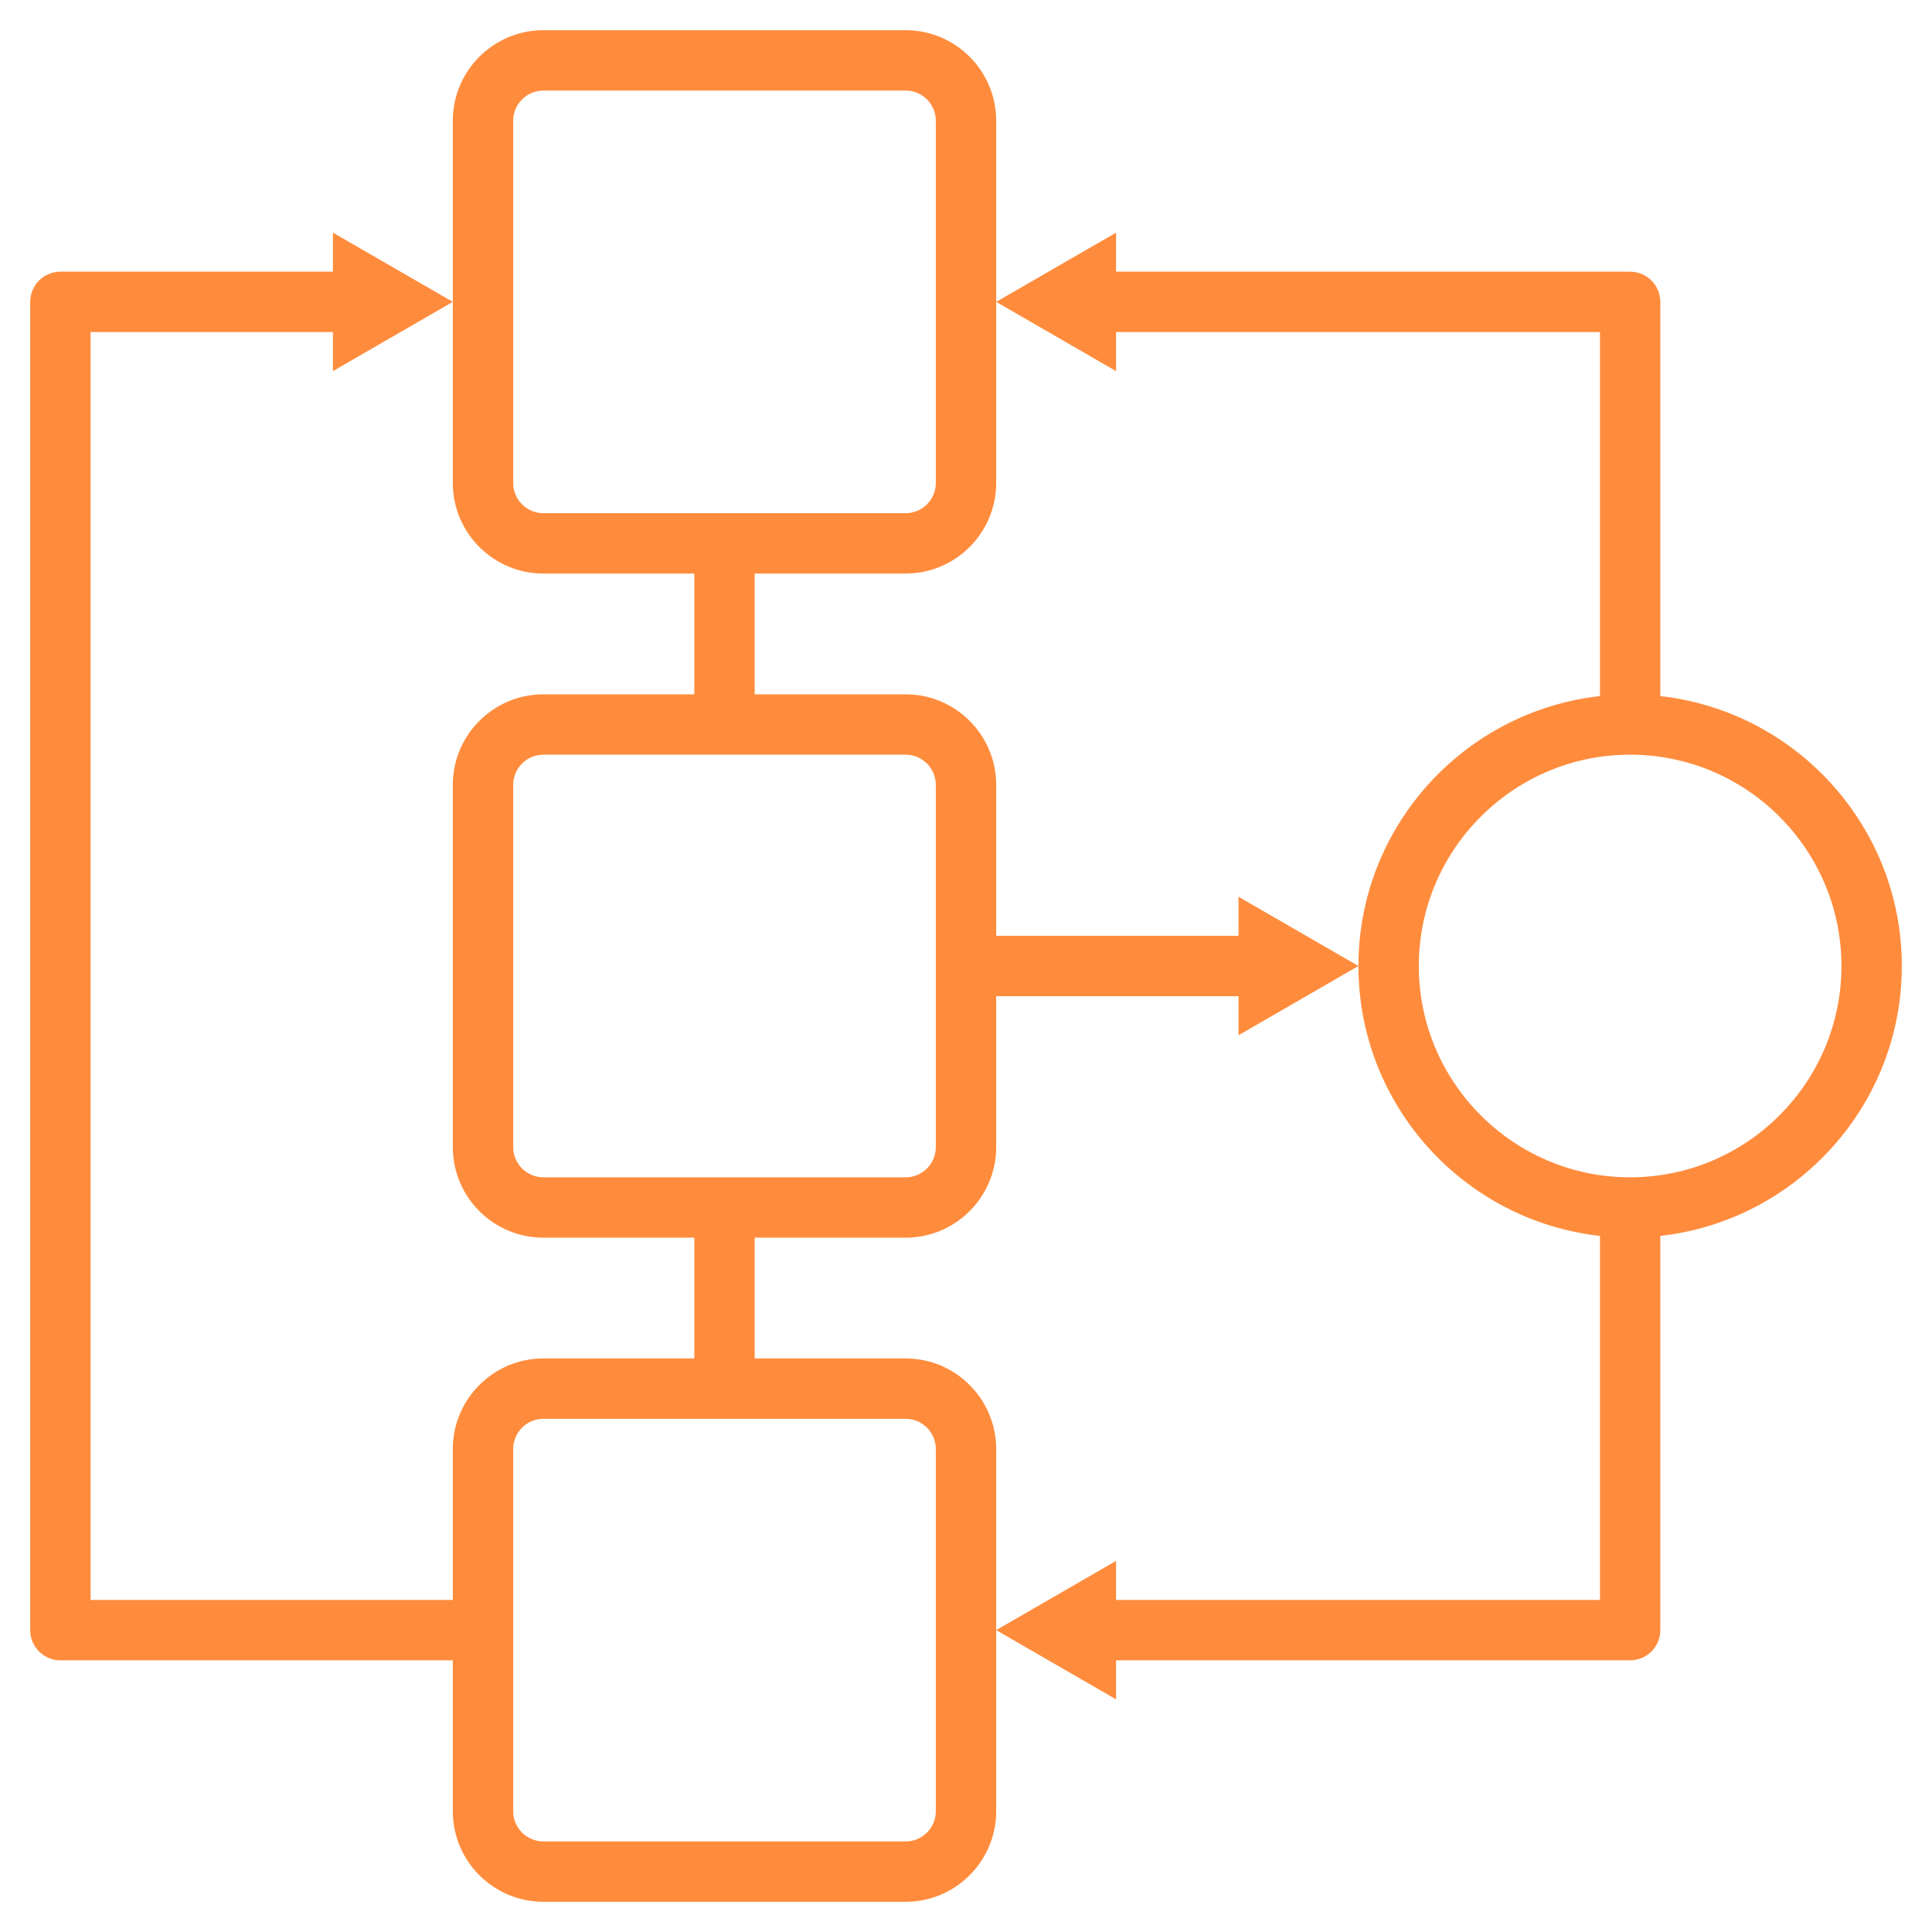
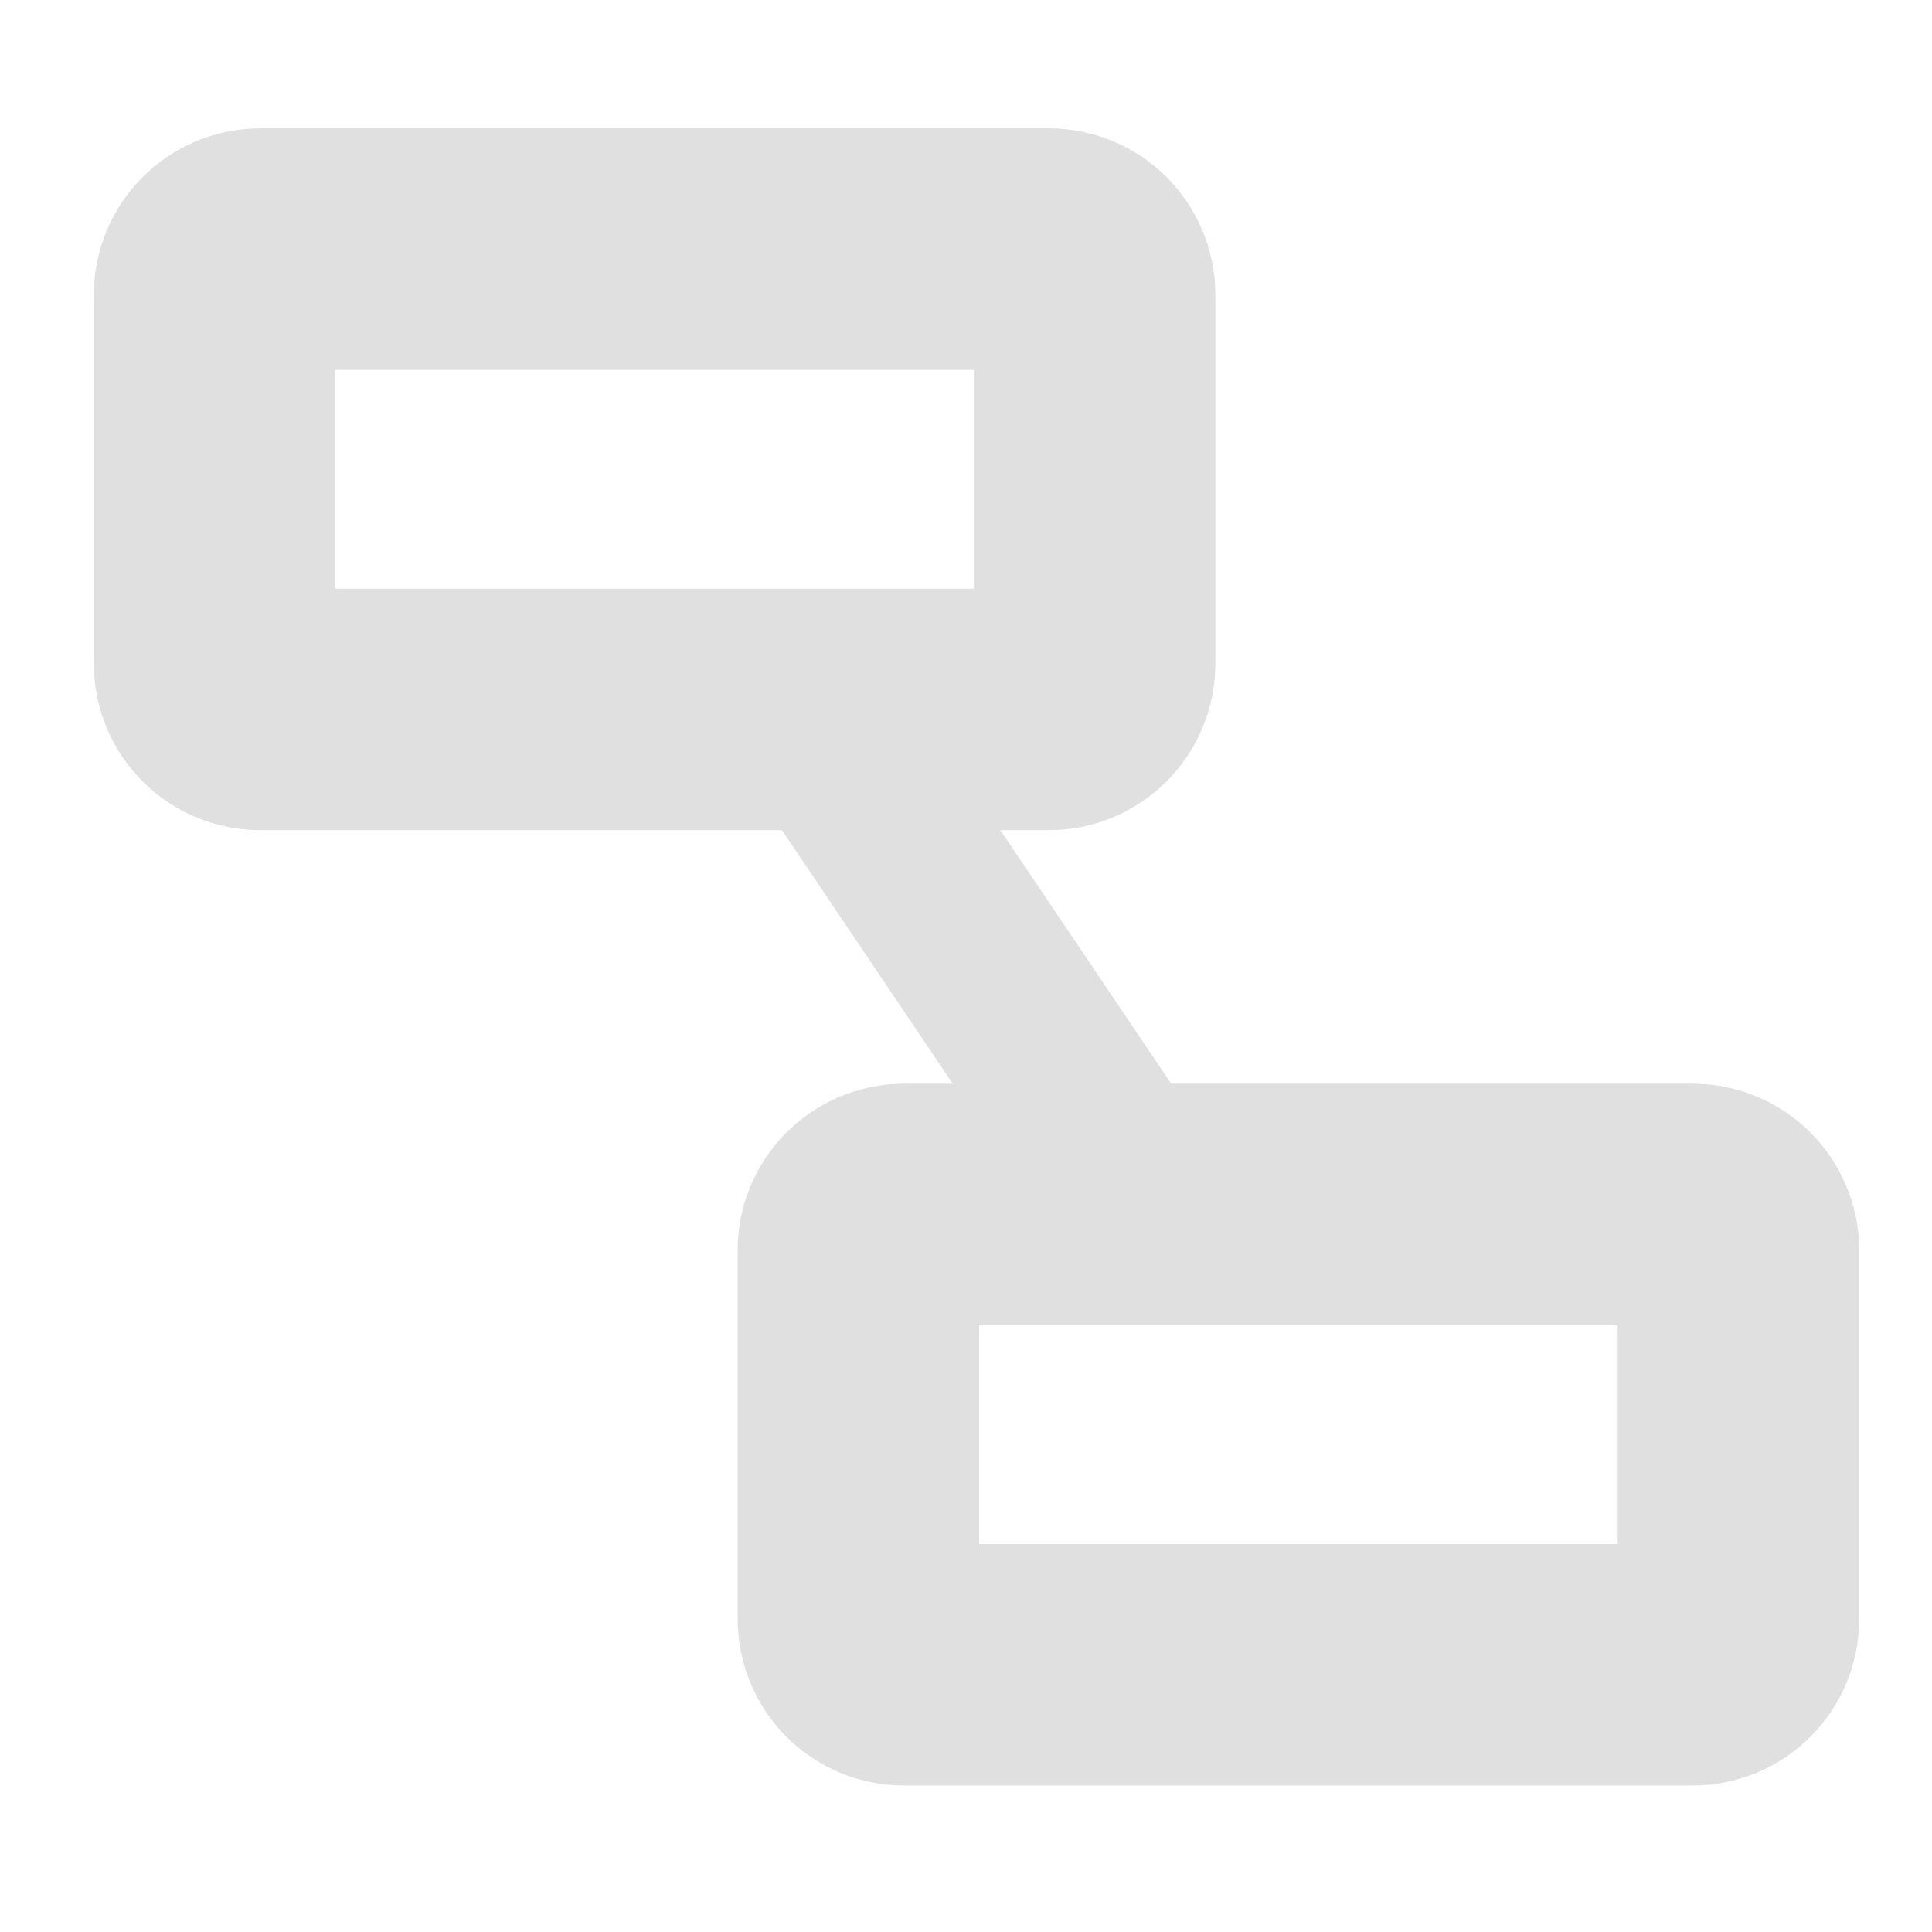
- <svg xmlns="http://www.w3.org/2000/svg" width="100%" height="100%" viewBox="0 0 64 64" version="1.1" xml:space="preserve" style="fill-rule:evenodd;clip-rule:evenodd;stroke-linejoin:round;stroke-miterlimit:2;">
-   <g transform="matrix(1,0,0,1,-18,-18)">
-     <path d="M48,63L43,63L43,59L48,59C49.654,59 51,57.654 51,56L51,51L59.028,51L59.028,52.294L63,50L59.028,47.706L59.028,49L51,49L51,44C51,42.346 49.654,41 48,41L43,41L43,37L48,37C49.654,37 51,35.654 51,34L51,22C51,20.346 49.654,19 48,19L36,19C34.346,19 33,20.346 33,22L33,34C33,35.654 34.346,37 36,37L41,37L41,41L36,41C34.346,41 33,42.346 33,44L33,56C33,57.654 34.346,59 36,59L41,59L41,63L36,63C34.346,63 33,64.346 33,66L33,71L21,71L21,29L29.028,29L29.028,30.294L33,28L29.028,25.706L29.028,27L20,27C19.448,27 19,27.448 19,28L19,72C19,72.552 19.448,73 20,73L33,73L33,78C33,79.654 34.346,81 36,81L48,81C49.654,81 51,79.654 51,78L51,66C51,64.346 49.654,63 48,63ZM49,78C49,78.551 48.551,79 48,79L36,79C35.449,79 35,78.551 35,78L35,66C35,65.449 35.449,65 36,65L48,65C48.551,65 49,65.449 49,66L49,78ZM81,50C81,45.376 77.493,41.559 73,41.059L73,28C73,27.448 72.552,27 72,27L54.972,27L54.972,25.706L51,28L54.972,30.294L54.972,29L71,29L71,41.059C66.507,41.559 63,45.376 63,50C63,54.624 66.507,58.441 71,58.941L71,71L54.972,71L54.972,69.706L51,72L54.972,74.294L54.972,73L72,73C72.552,73 73,72.552 73,72L73,58.941C77.493,58.441 81,54.624 81,50ZM72,57C68.14,57 65,53.86 65,50C65,46.14 68.14,43 72,43C75.86,43 79,46.14 79,50C79,53.86 75.86,57 72,57ZM35,56L35,44C35,43.449 35.449,43 36,43L48,43C48.551,43 49,43.449 49,44L49,56C49,56.551 48.551,57 48,57L36,57C35.449,57 35,56.551 35,56ZM35,34L35,22C35,21.449 35.449,21 36,21L48,21C48.551,21 49,21.449 49,22L49,34C49,34.551 48.551,35 48,35L36,35C35.449,35 35,34.551 35,34Z" style="fill:rgb(255,140,61);fill-rule:nonzero;" />
-   </g>
+ <svg xmlns="http://www.w3.org/2000/svg" id="svg945" viewBox="0 0 16 16" version="1.1" height="16" width="16">
+   <defs id="defs949" />
+   <path id="path942" d="m 6.706,5.875 2.763,4.1" style="fill:none;fill-rule:evenodd;stroke:#e0e0e0;stroke-width:1.5;stroke-linecap:butt;stroke-linejoin:miter;stroke-opacity:1;stroke-miterlimit:4;stroke-dasharray:none" />
+   <rect ry="0.378" style="vector-effect:none;fill:none;fill-opacity:1;stroke:#e0e0e0;stroke-width:2;stroke-linecap:square;stroke-linejoin:miter;stroke-miterlimit:4.9;stroke-dasharray:none;stroke-dashoffset:17.082;stroke-opacity:1;paint-order:stroke fill markers" id="rect910-3" width="7.288" height="3.812" x="7.109" y="9.975" />
+   <rect ry="0.378" y="2.063" x="1.777" height="3.812" width="7.288" id="rect910-3-6" style="vector-effect:none;fill:none;fill-opacity:1;stroke:#e0e0e0;stroke-width:2;stroke-linecap:square;stroke-linejoin:miter;stroke-miterlimit:4.9;stroke-dasharray:none;stroke-dashoffset:17.082;stroke-opacity:1;paint-order:stroke fill markers" />
</svg>
